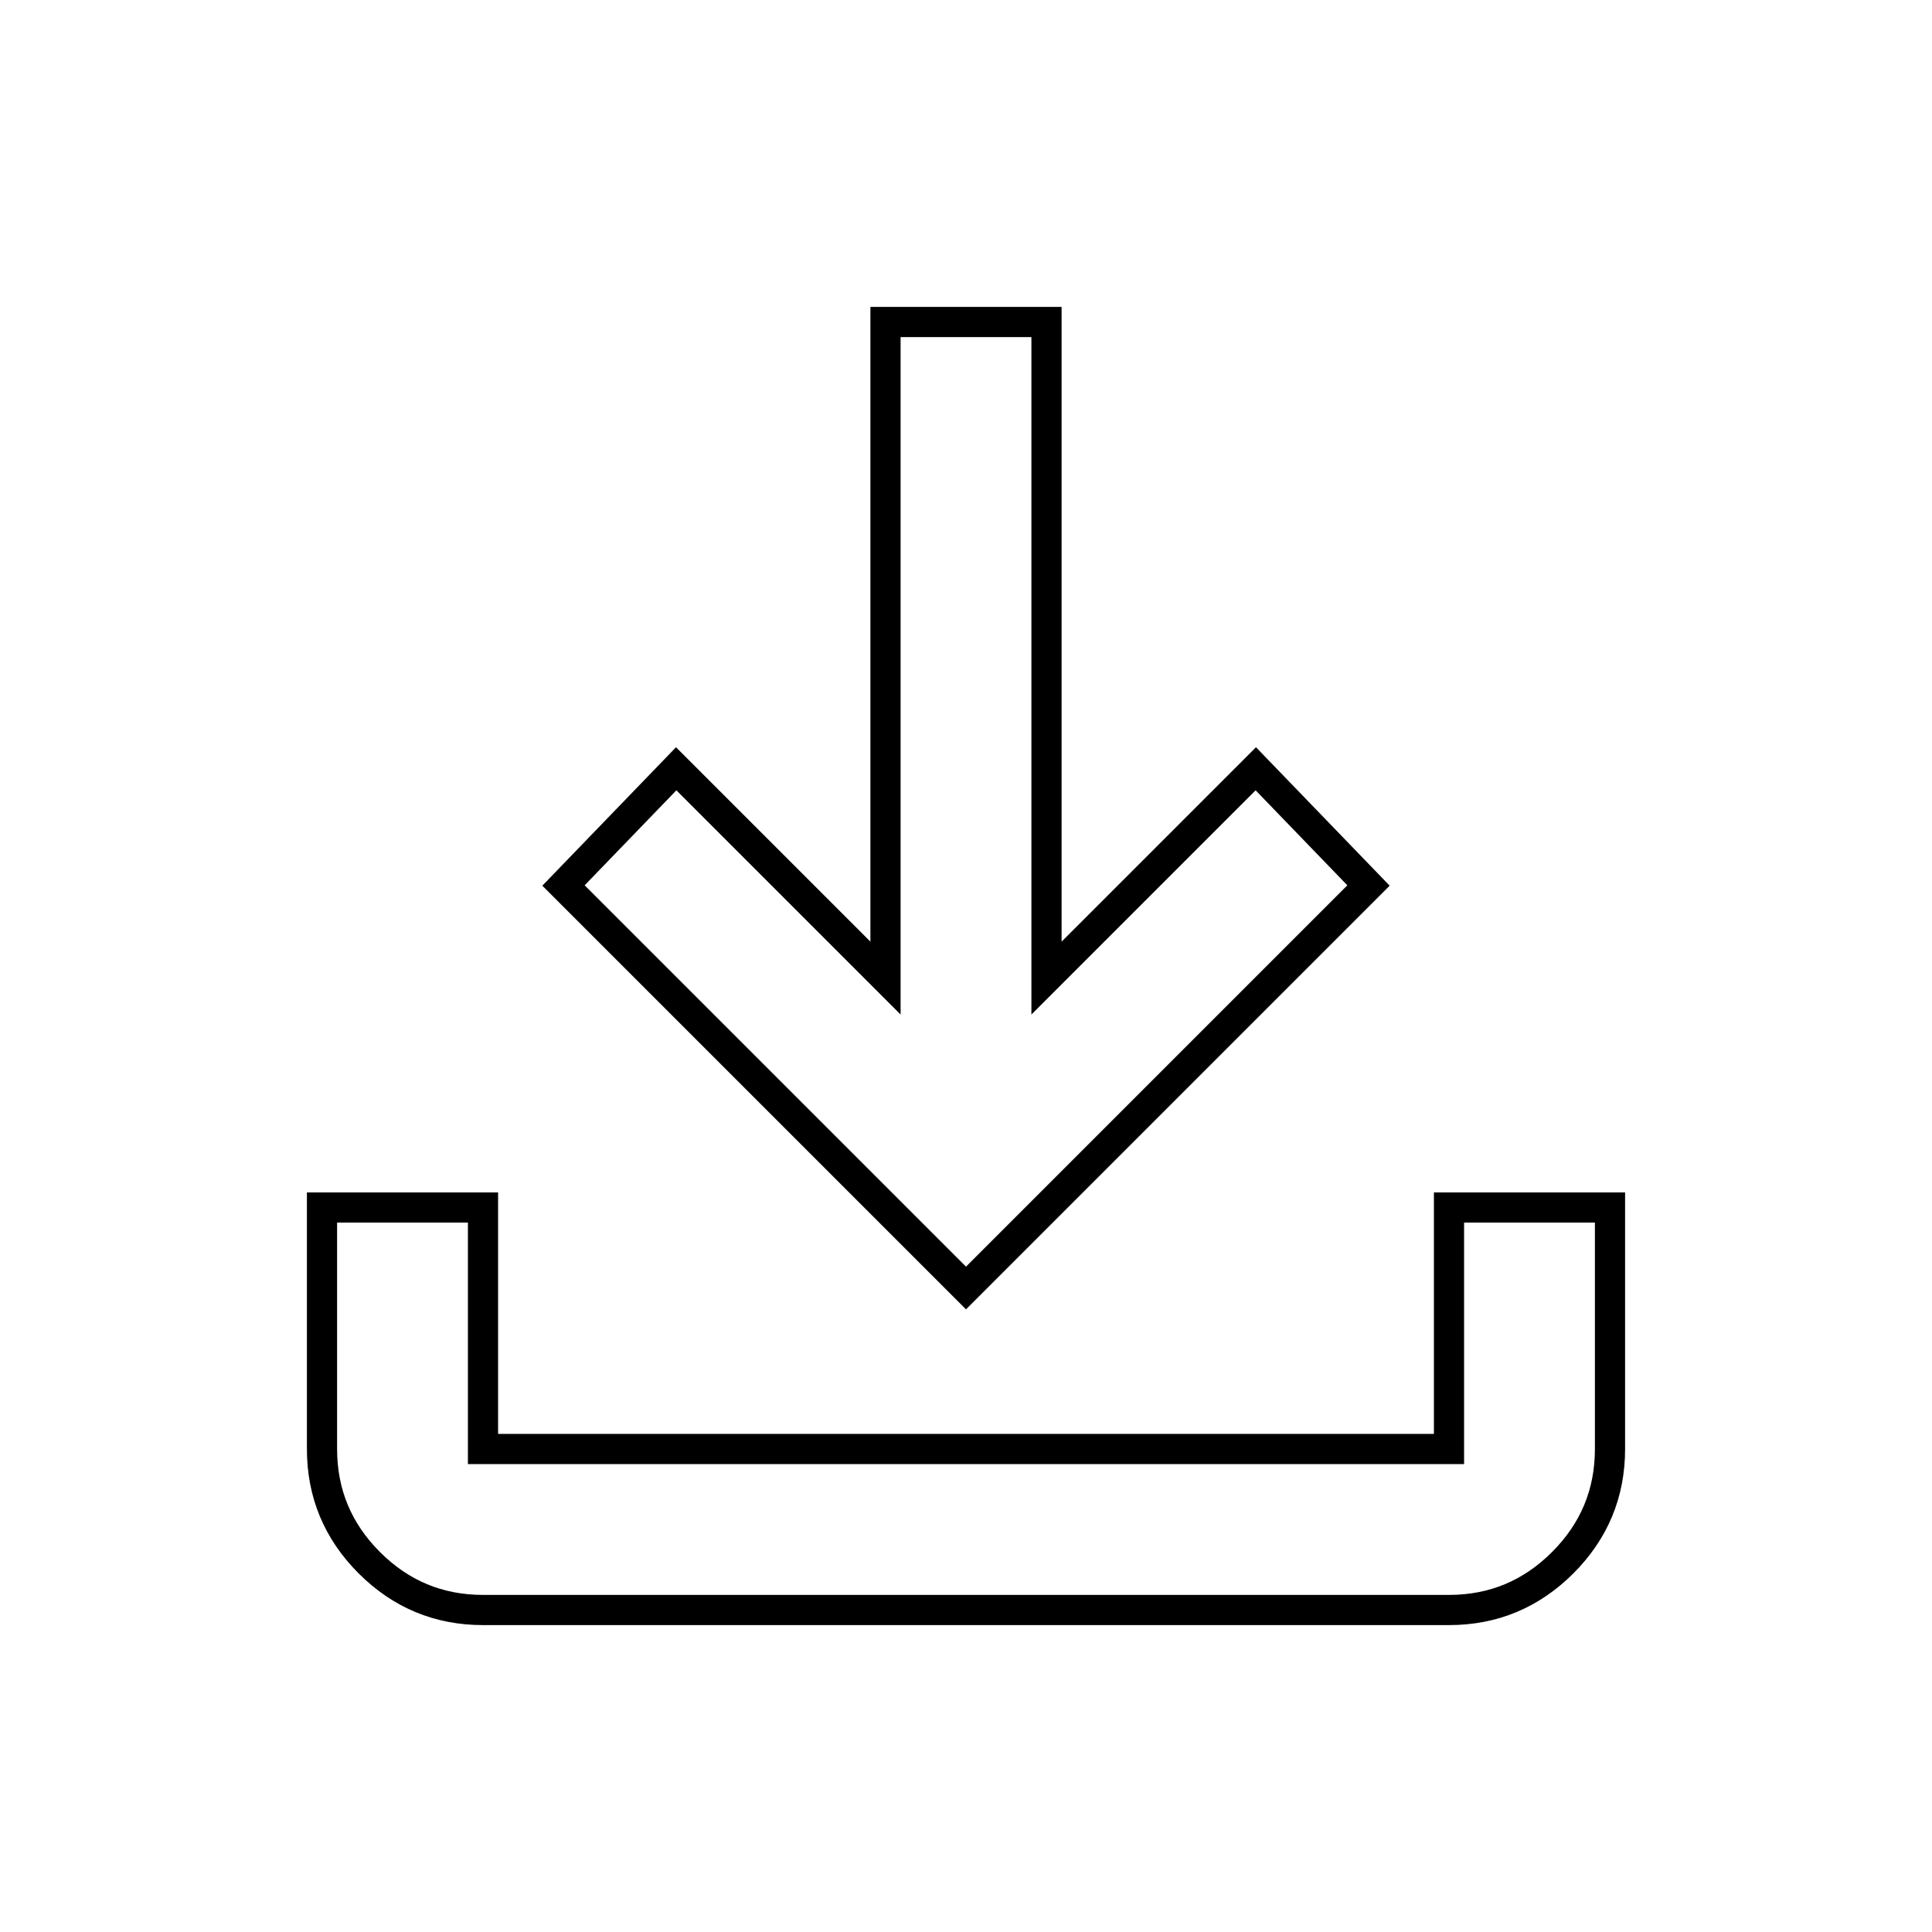
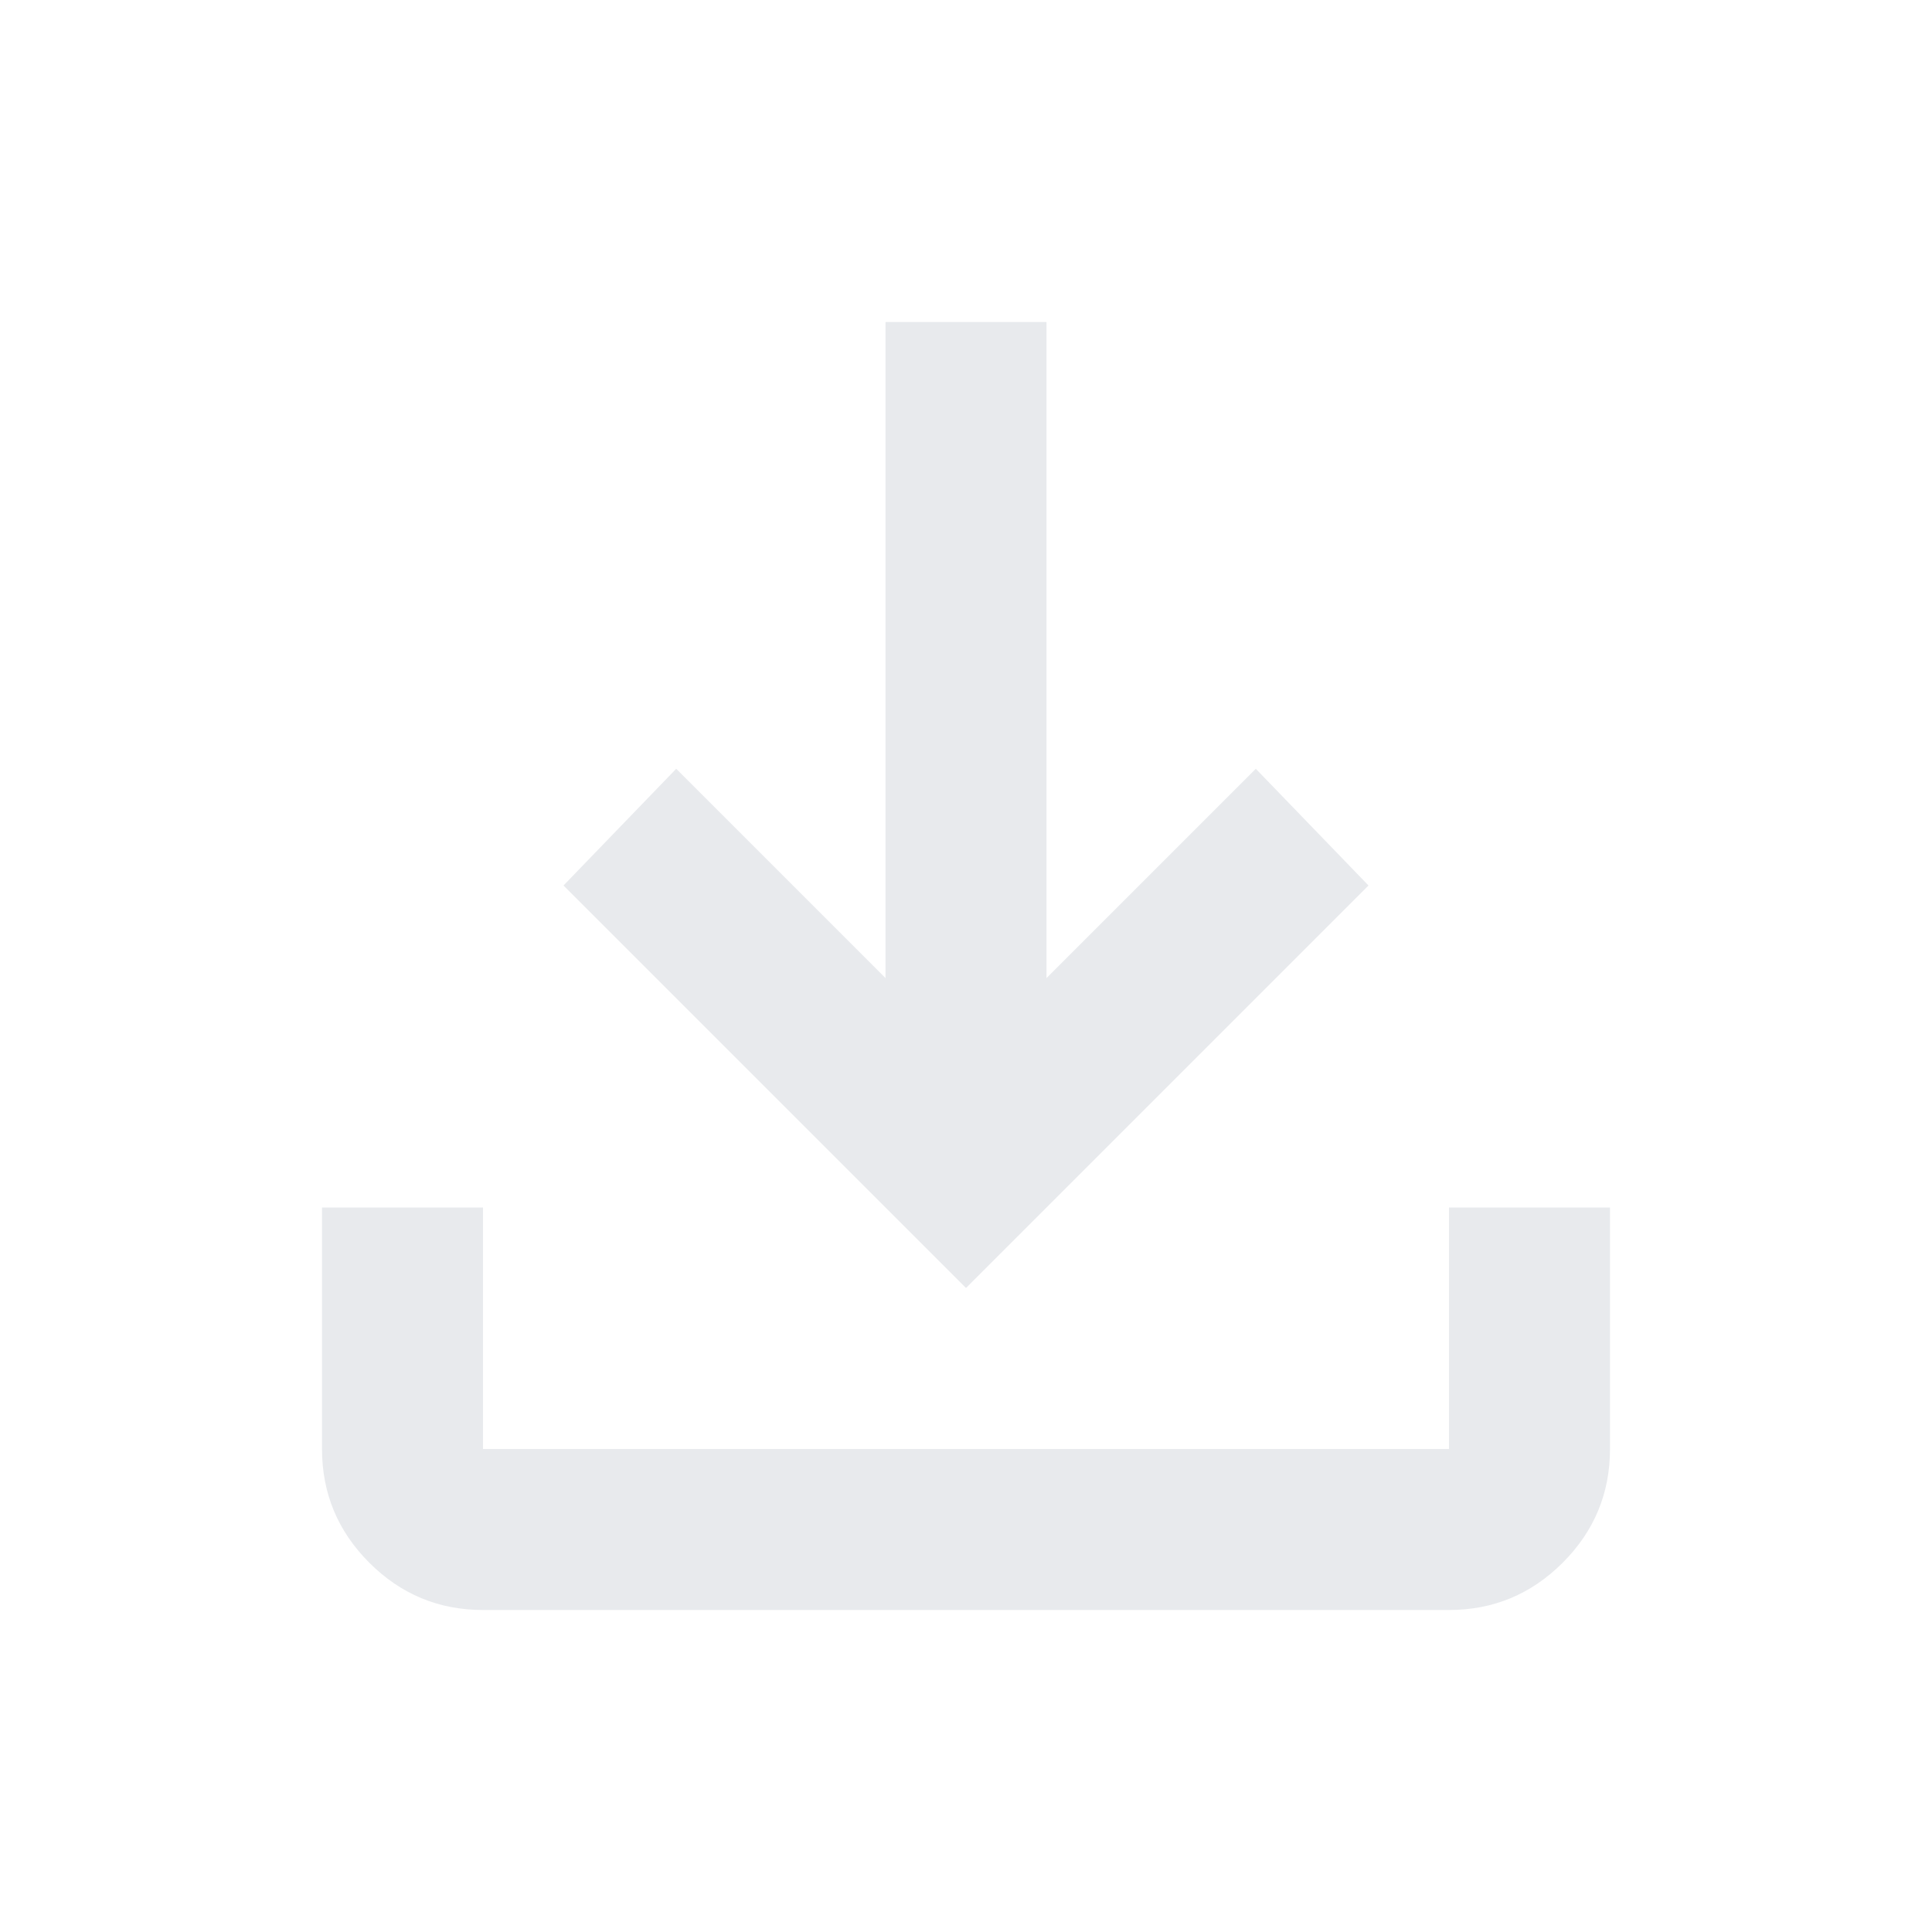
- <svg xmlns="http://www.w3.org/2000/svg" height="24px" viewBox="0 -960 960 960" width="24px" stroke="black" stroke-width="15" fill="none">
+ <svg xmlns="http://www.w3.org/2000/svg" height="24px" viewBox="0 -960 960 960" width="24px" fill="#e8eaed">
  <path d="M480-320 280-520l56-58 104 104v-326h80v326l104-104 56 58-200 200ZM240-160q-33 0-56.5-23.5T160-240v-120h80v120h480v-120h80v120q0 33-23.5 56.5T720-160H240Z" />
</svg>
